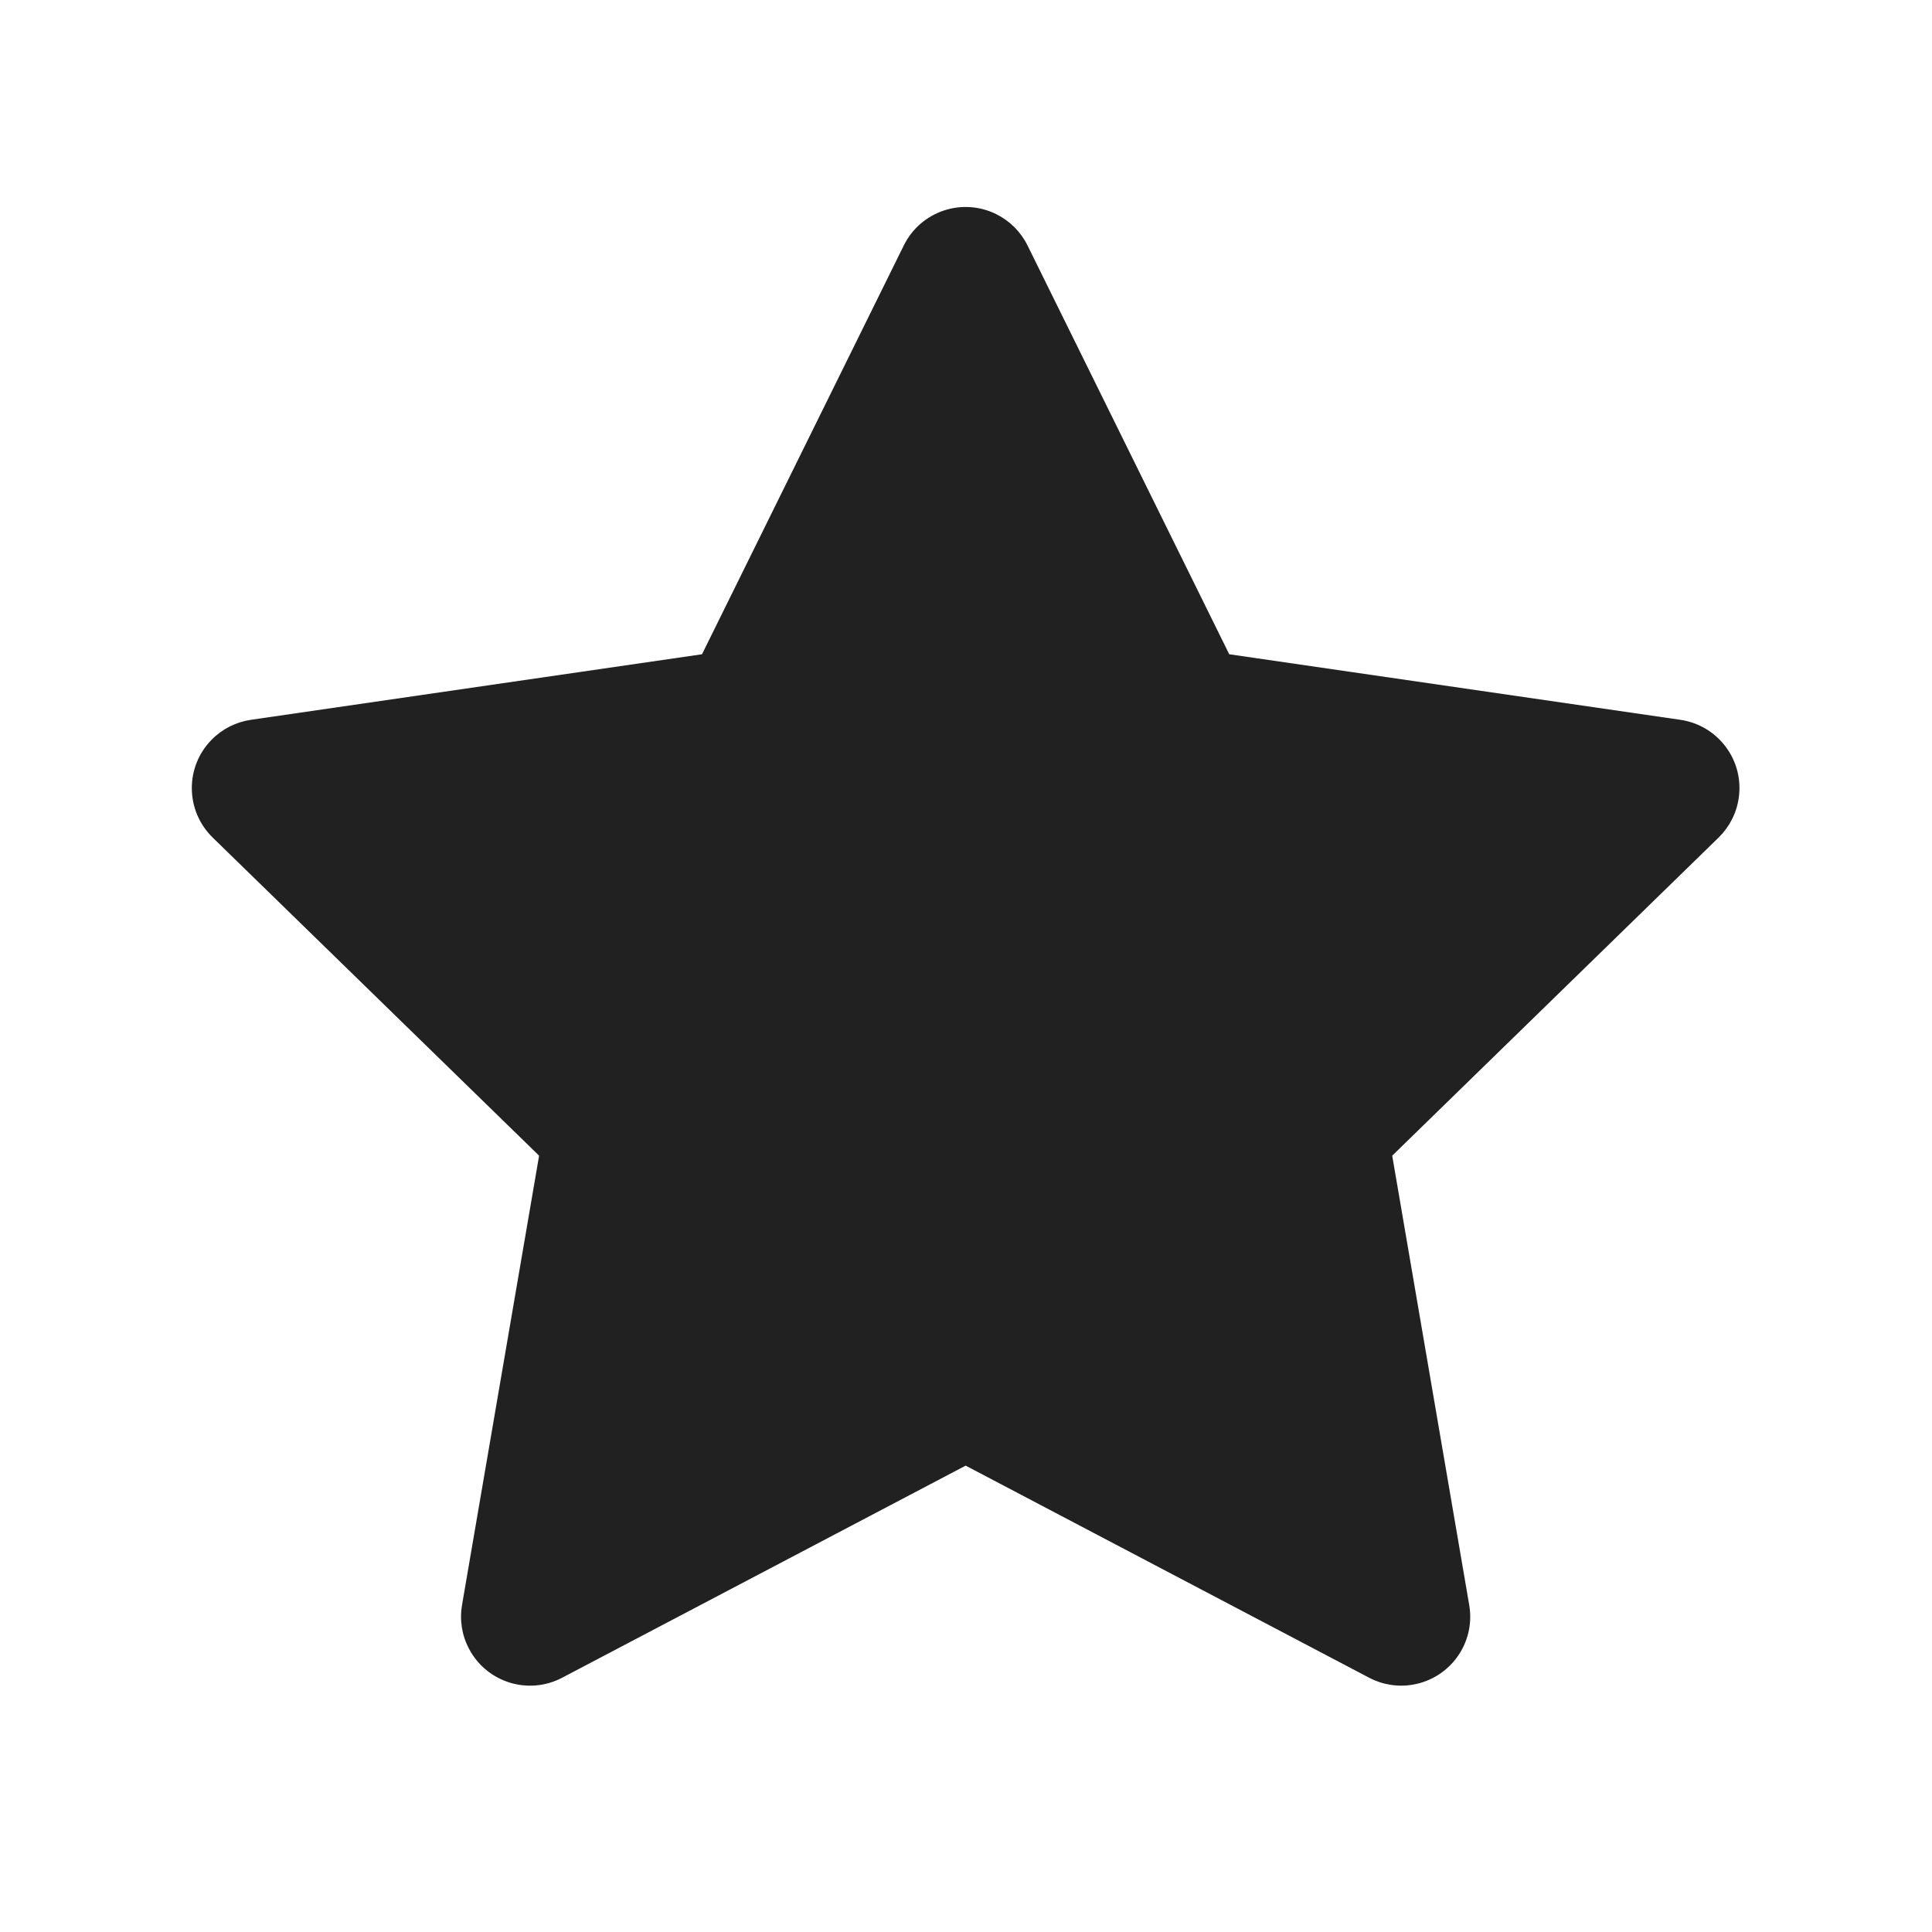
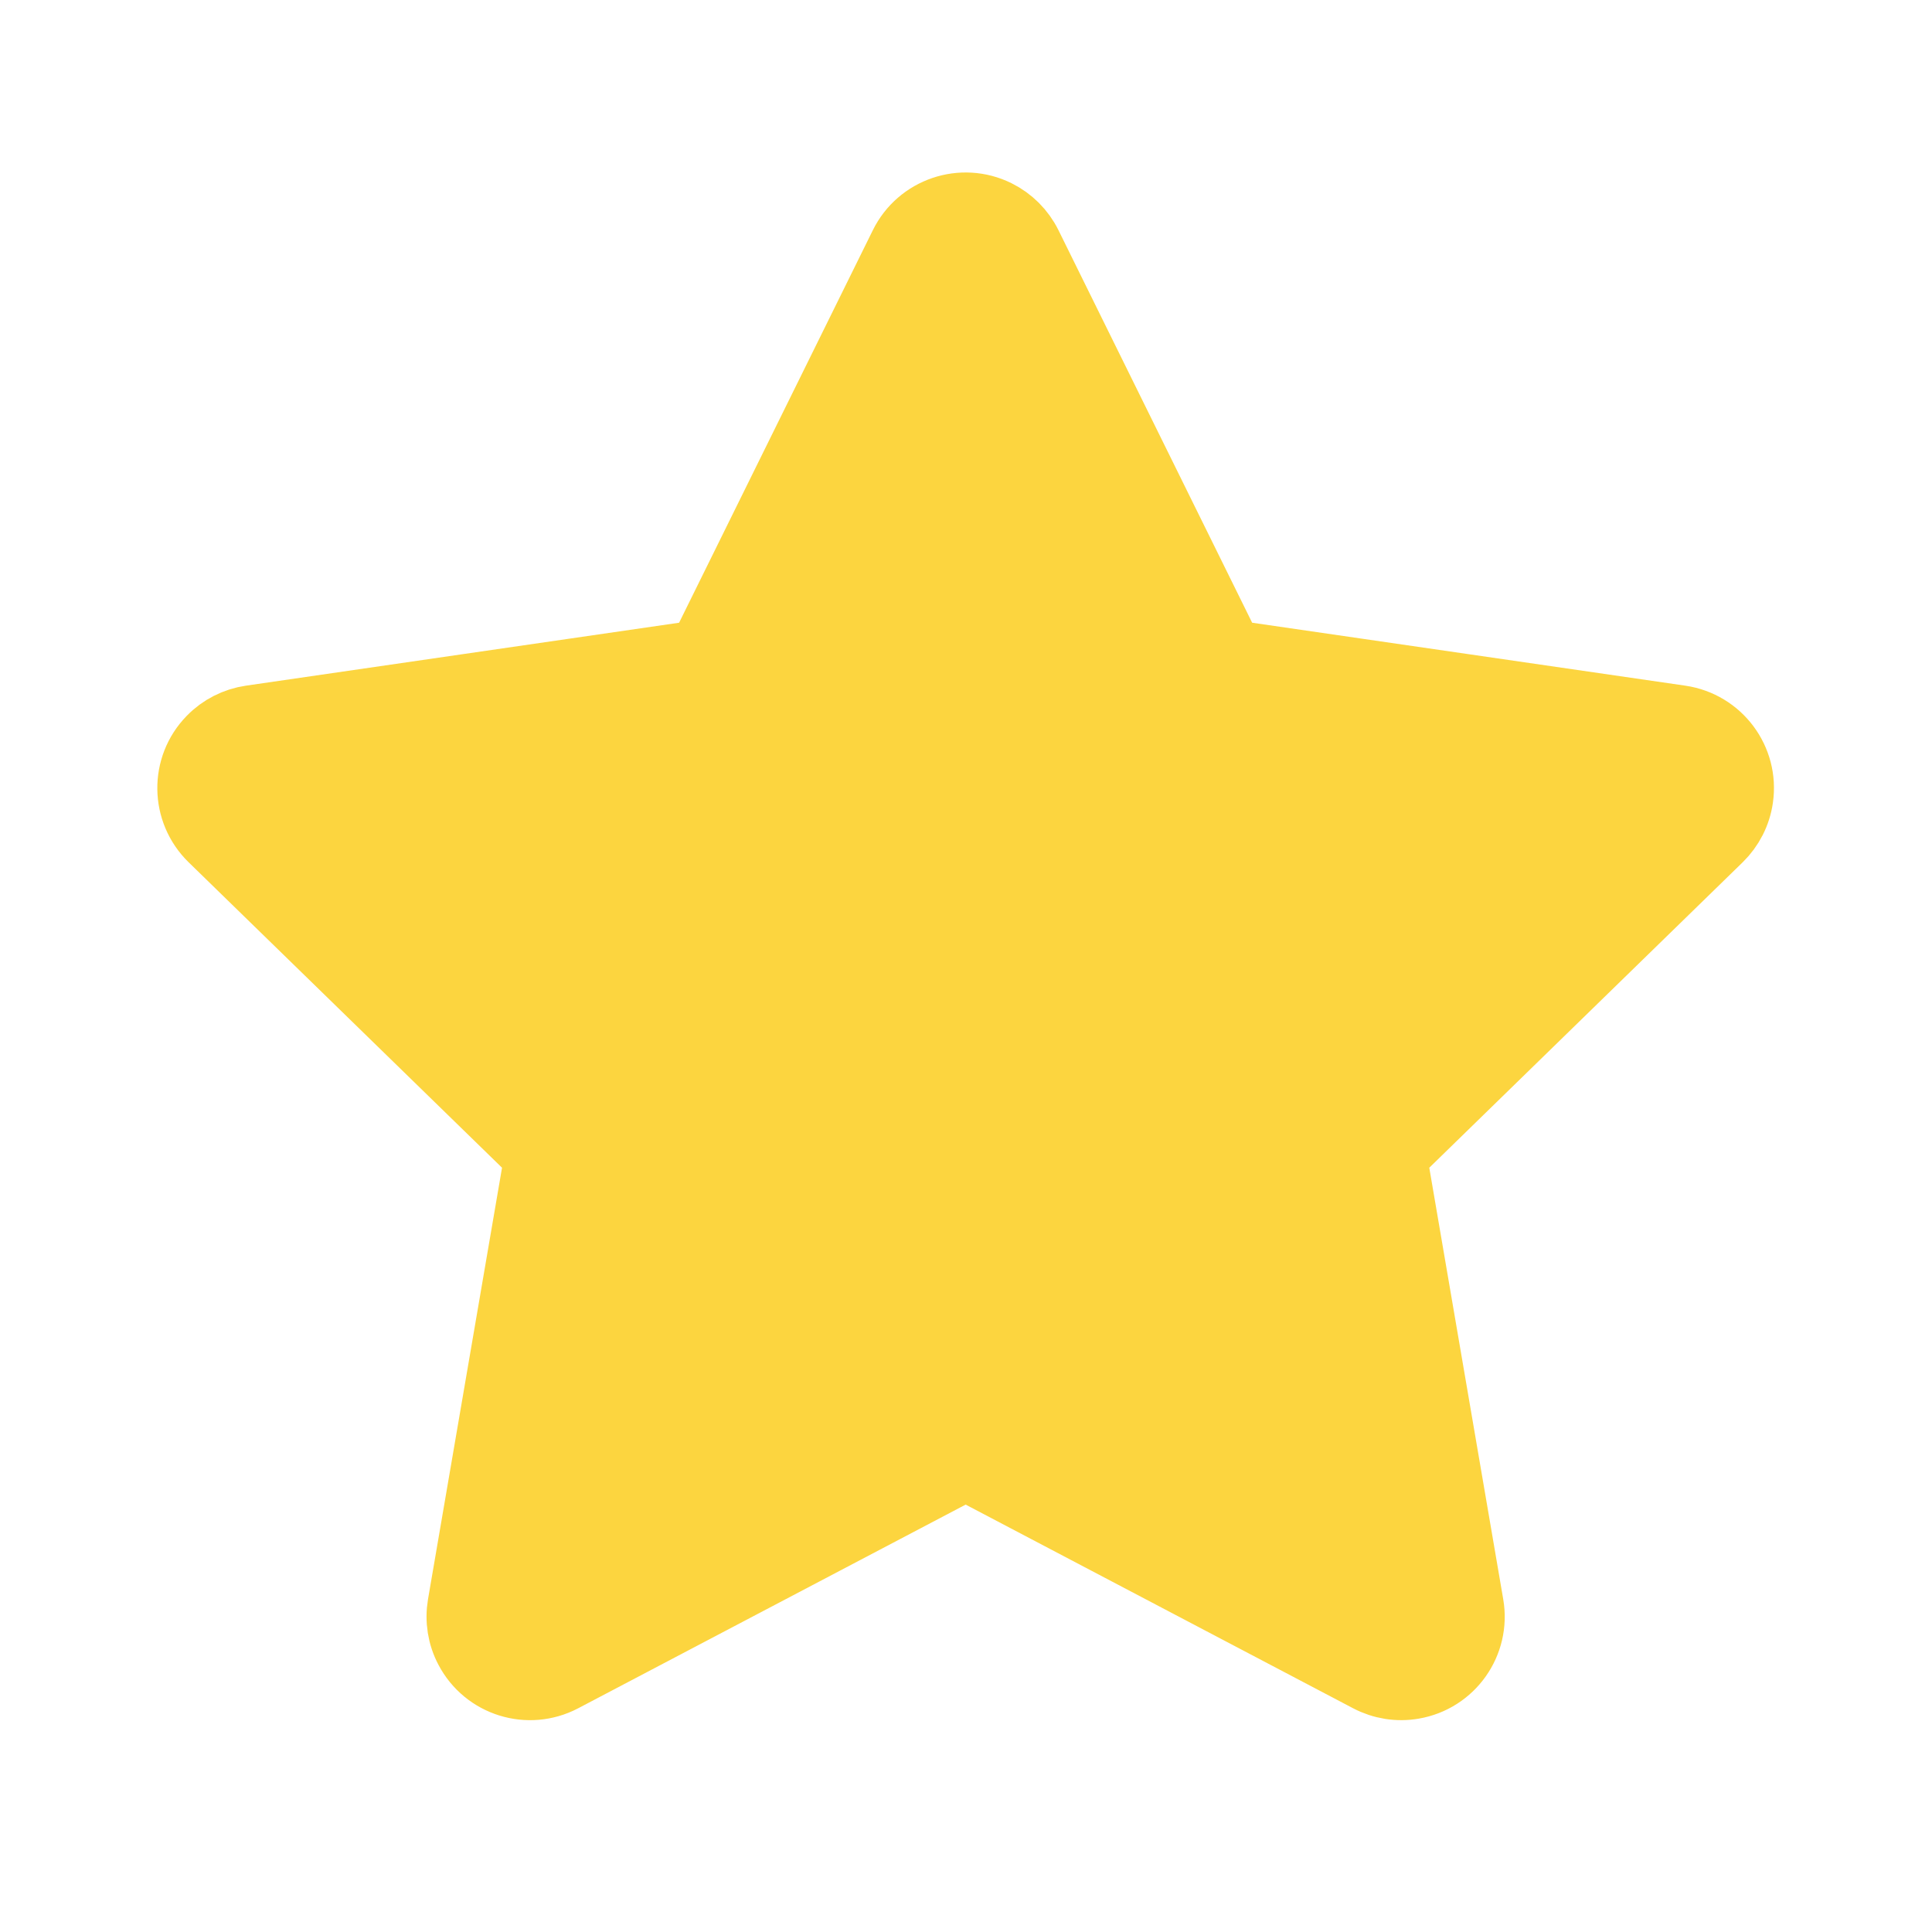
<svg xmlns="http://www.w3.org/2000/svg" width="64px" height="64px" viewBox="0 0 28 28" version="1.1">
-   <g id="🔍-Product-Icons" stroke="none" stroke-width="1" fill="none" fill-rule="evenodd">
-     <g id="ic_fluent_star_28_filled" fill="#212121" fill-rule="nonzero">
+   <g id="🔍-Product-Icons" stroke="#FCD53F" stroke-width="1" fill="none" fill-rule="evenodd">
+     <g id="ic_fluent_star_28_filled" fill="#FCD53F" fill-rule="nonzero">
      <path d="M14.437,3.103 C14.635,3.201 14.794,3.36 14.892,3.558 L17.815,9.482 L24.353,10.432 C24.9,10.512 25.279,11.019 25.199,11.565 C25.168,11.783 25.065,11.984 24.908,12.138 L20.177,16.749 L21.293,23.261 C21.387,23.805 21.021,24.322 20.477,24.415 C20.26,24.453 20.037,24.417 19.843,24.315 L13.995,21.241 L8.147,24.315 C7.658,24.572 7.054,24.384 6.797,23.895 C6.694,23.701 6.659,23.478 6.696,23.261 L7.813,16.749 L3.082,12.138 C2.687,11.752 2.678,11.119 3.064,10.724 C3.217,10.566 3.419,10.464 3.636,10.432 L10.174,9.482 L13.098,3.558 C13.342,3.062 13.942,2.859 14.437,3.103 Z" id="🎨-Color">

</path>
    </g>
  </g>
</svg>
